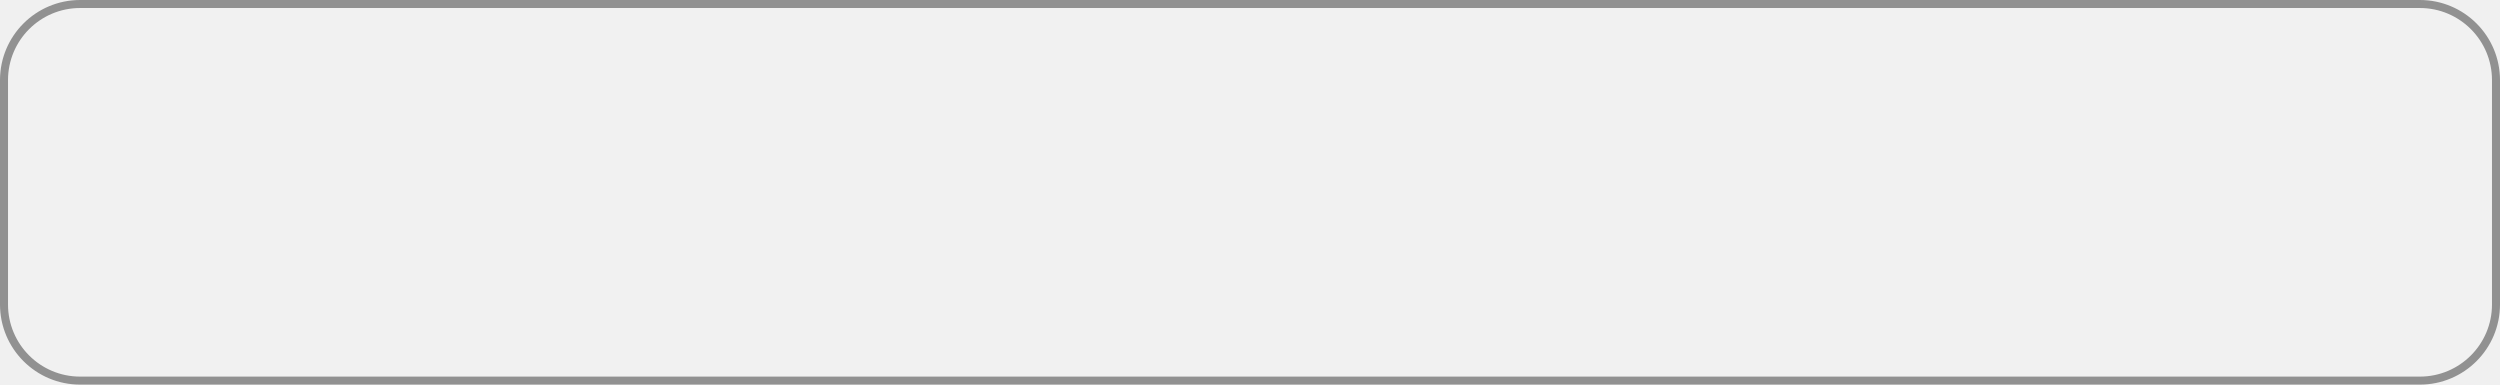
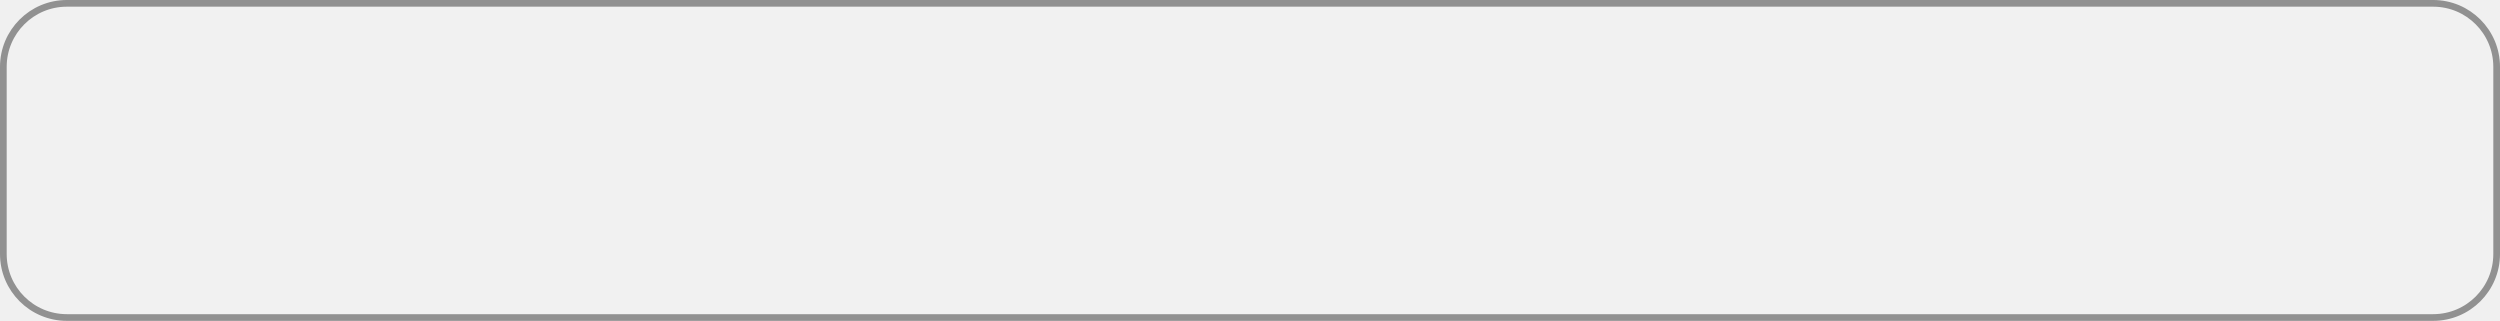
- <svg xmlns="http://www.w3.org/2000/svg" width="312" height="48" viewBox="0 0 312 48" fill="none">
-   <rect width="312" height="48" rx="10" fill="white" fill-opacity="0.08" />
-   <rect x="0.5" y="0.5" width="311" height="47" rx="9.5" stroke="black" stroke-opacity="0.4" />
+ <svg xmlns="http://www.w3.org/2000/svg" width="374" height="48" viewBox="0 0 374 48" fill="none">
+   <rect width="374" height="48" rx="10" fill="white" fill-opacity="0.08" />
+   <rect x="0.5" y="0.5" width="373" height="47" rx="9.5" stroke="black" stroke-opacity="0.4" />
</svg>
